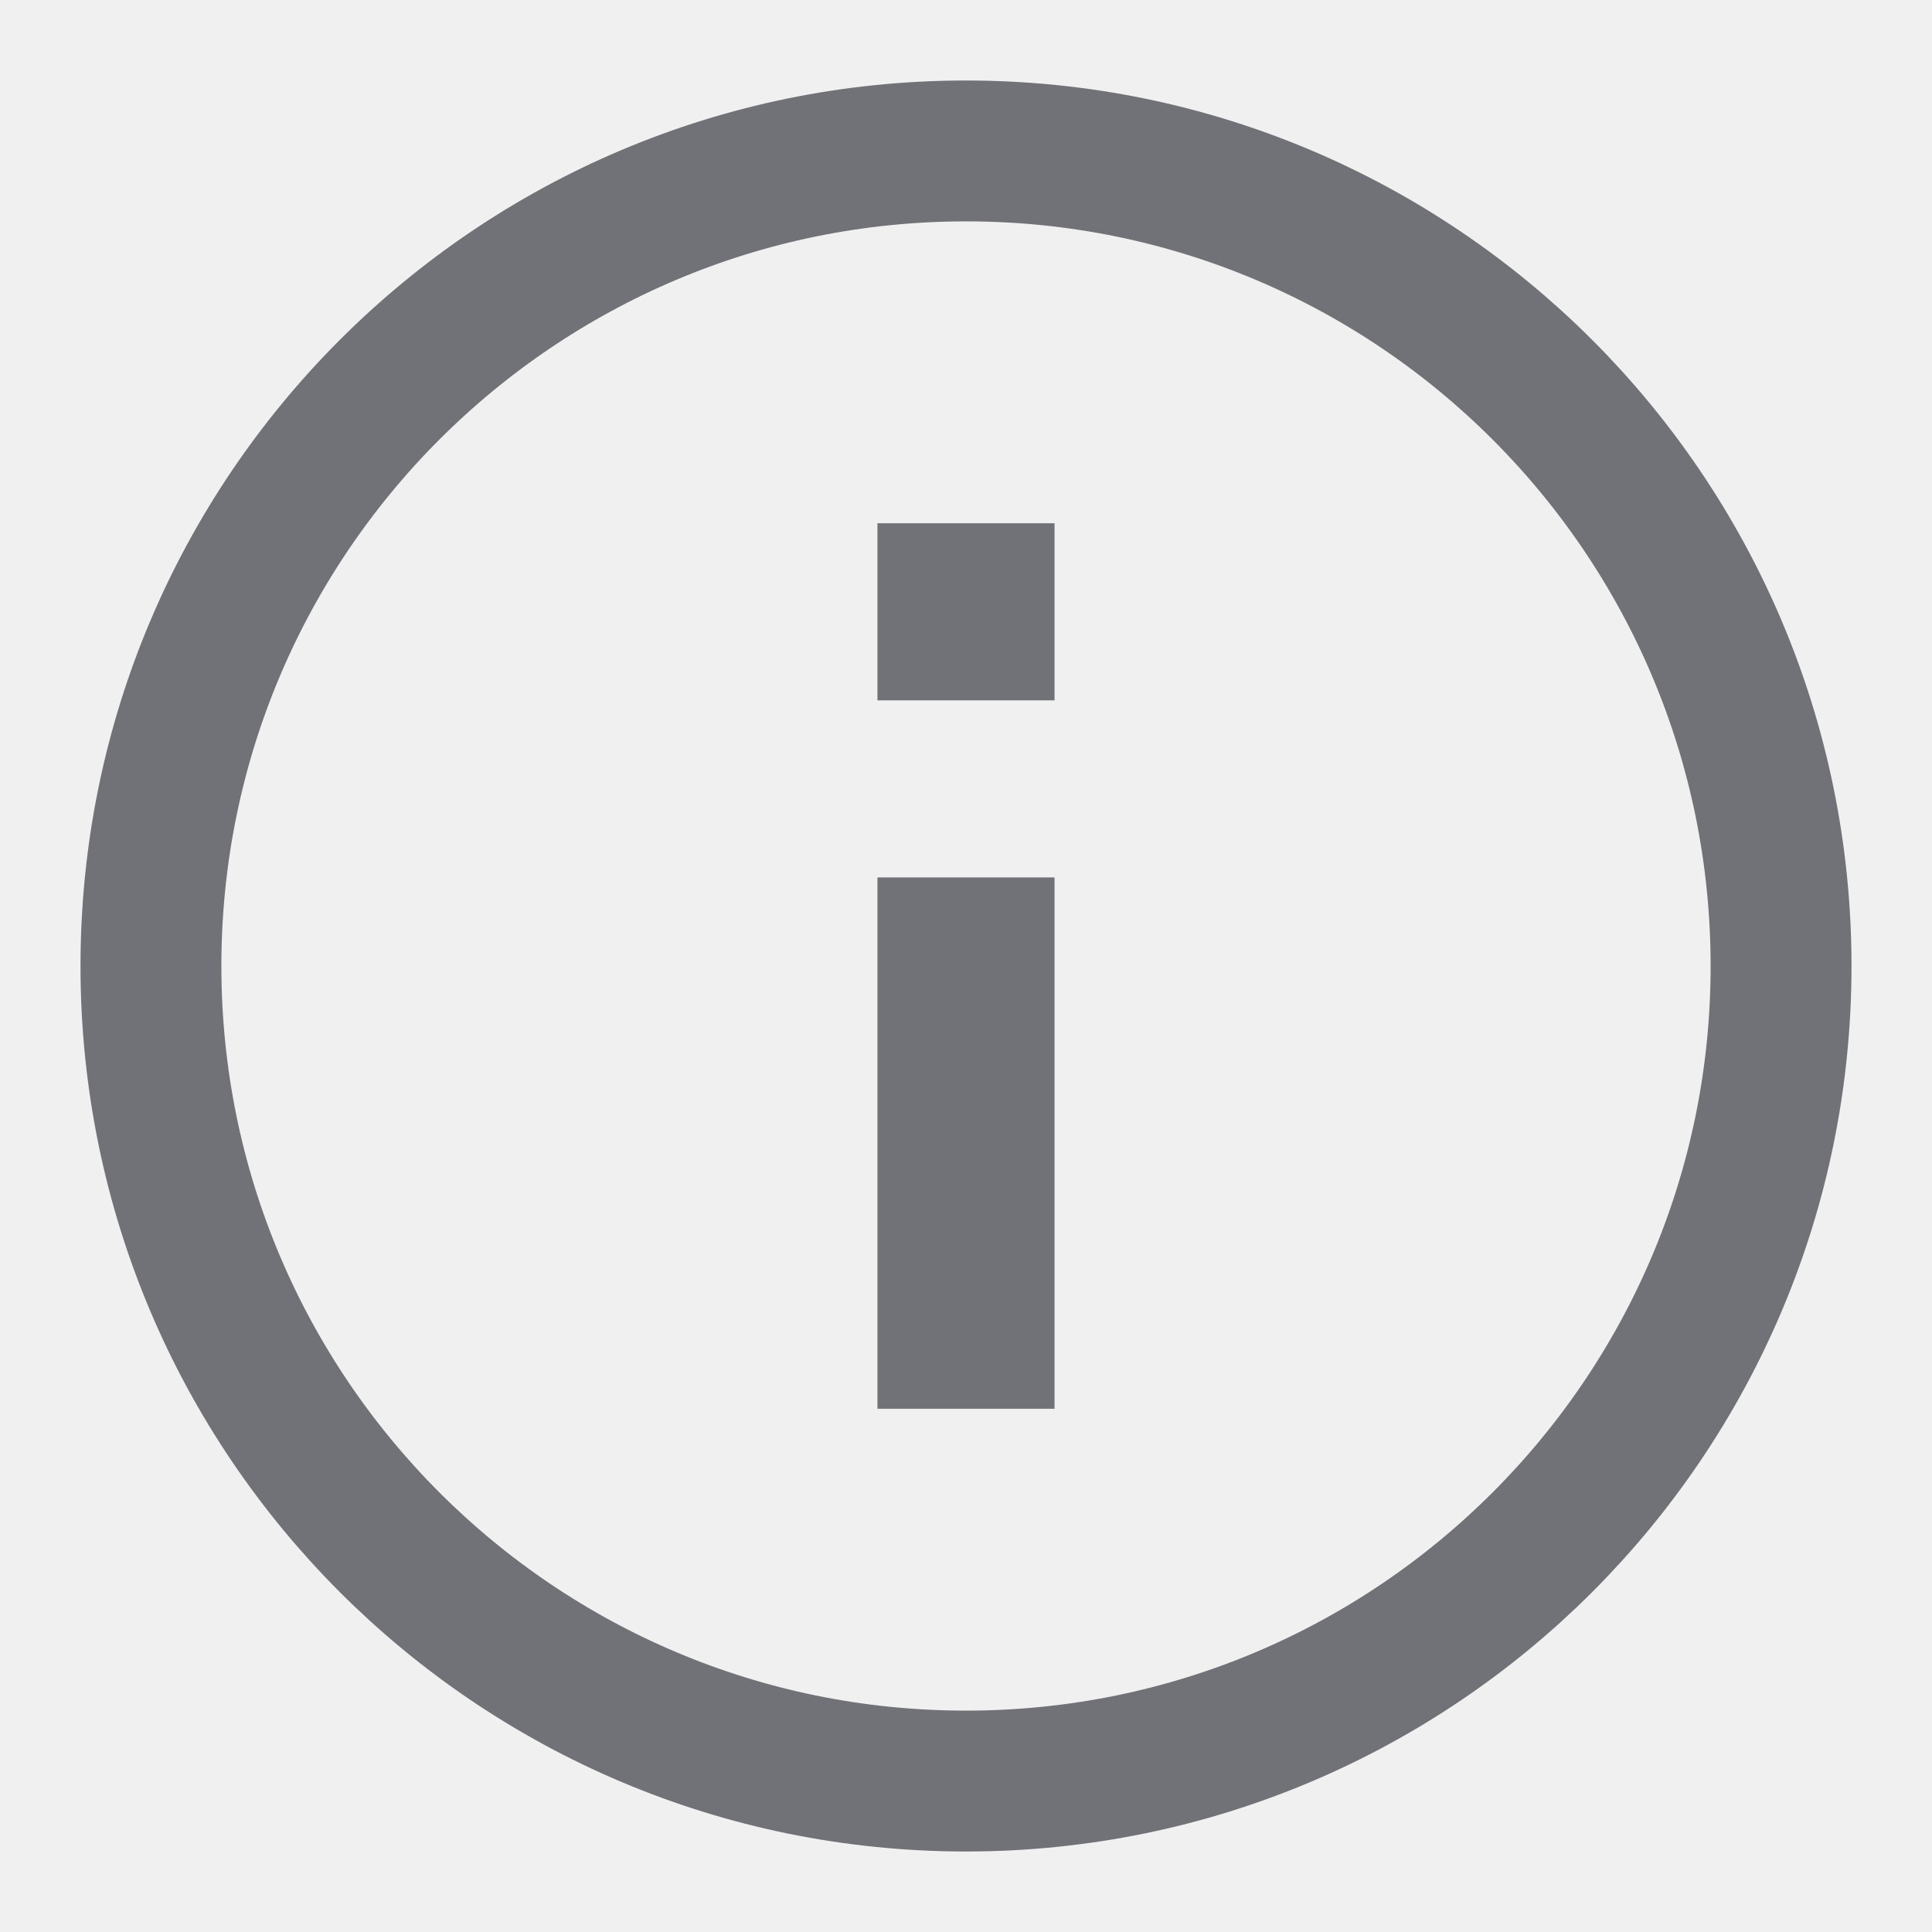
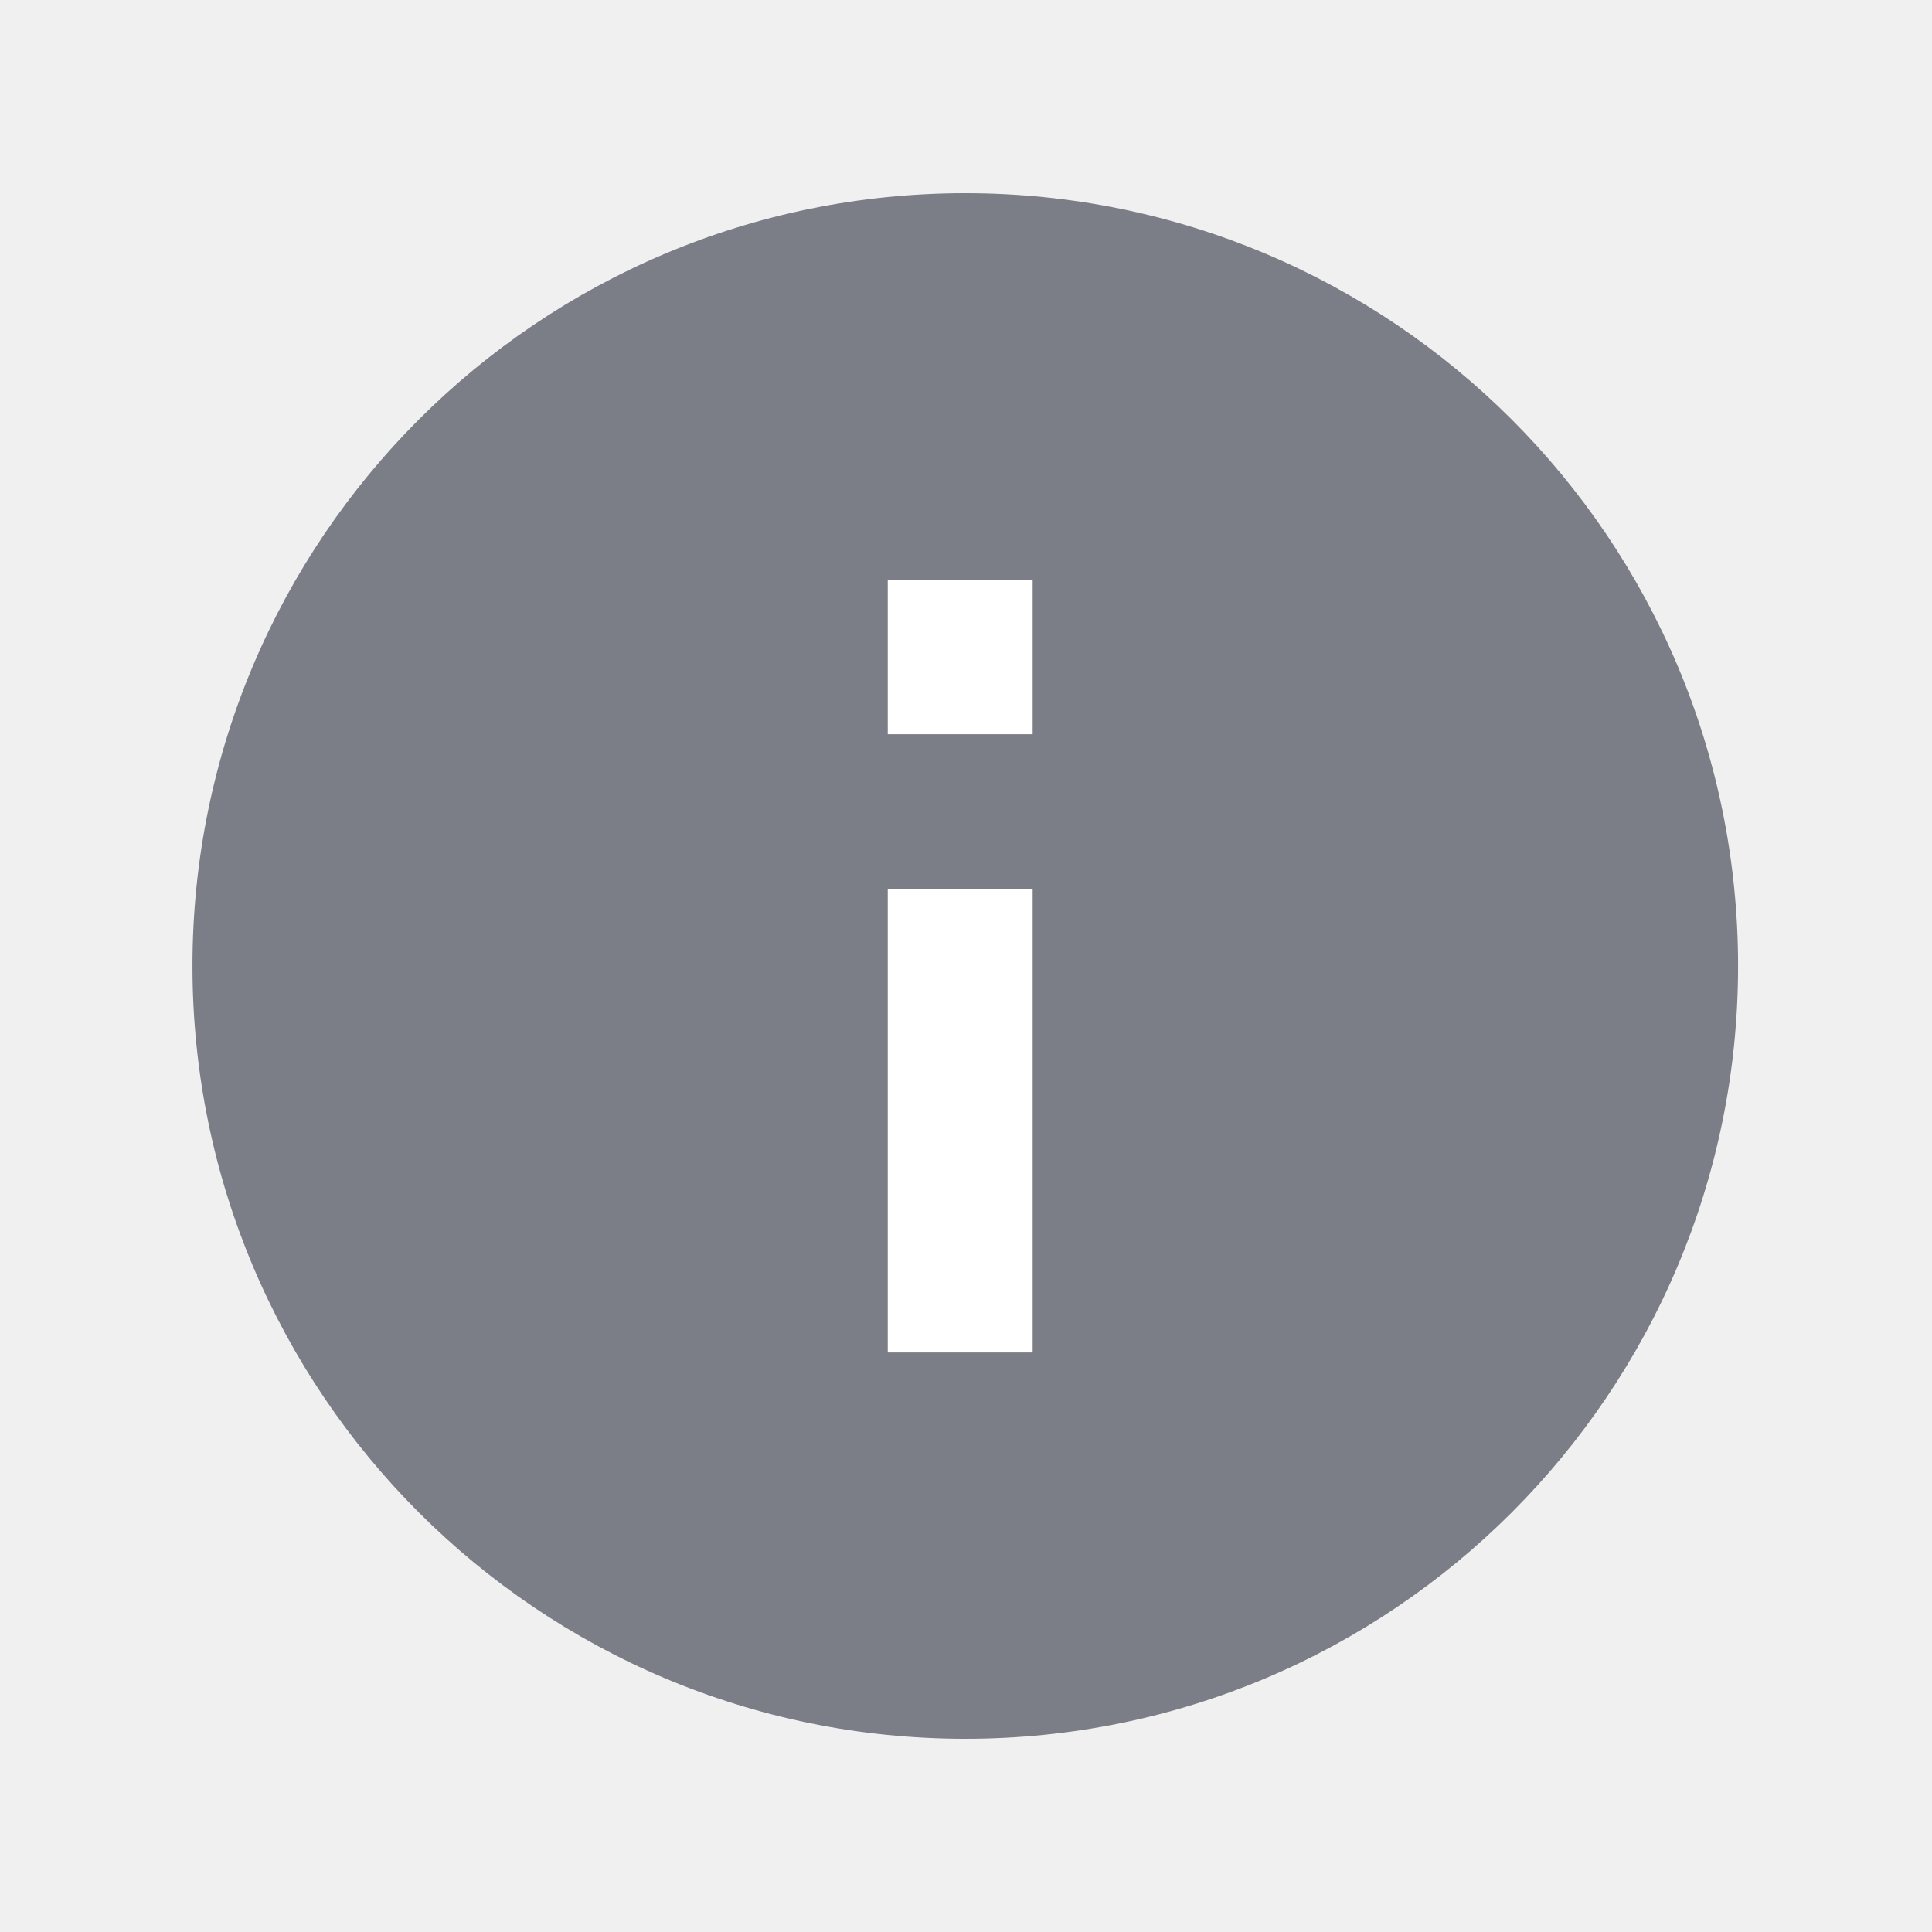
<svg xmlns="http://www.w3.org/2000/svg" width="24" height="24" viewBox="0 0 24 24" fill="none">
-   <circle cx="12" cy="12" r="10.125" stroke="#717277" stroke-width="1.75" />
-   <path d="M10.9 6.5H13.1V8.7H10.9V6.5ZM10.9 10.9H13.1V17.5H10.9V10.9Z" fill="#717277" />
+   <circle cx="11.991" cy="12" r="9.6" fill="#7B7D87" />
+   <path d="M11.028 7.201H12.828V9.121H11.028V7.201ZM11.028 11.041H12.828V16.801H11.028V11.041Z" fill="white" />
</svg>
